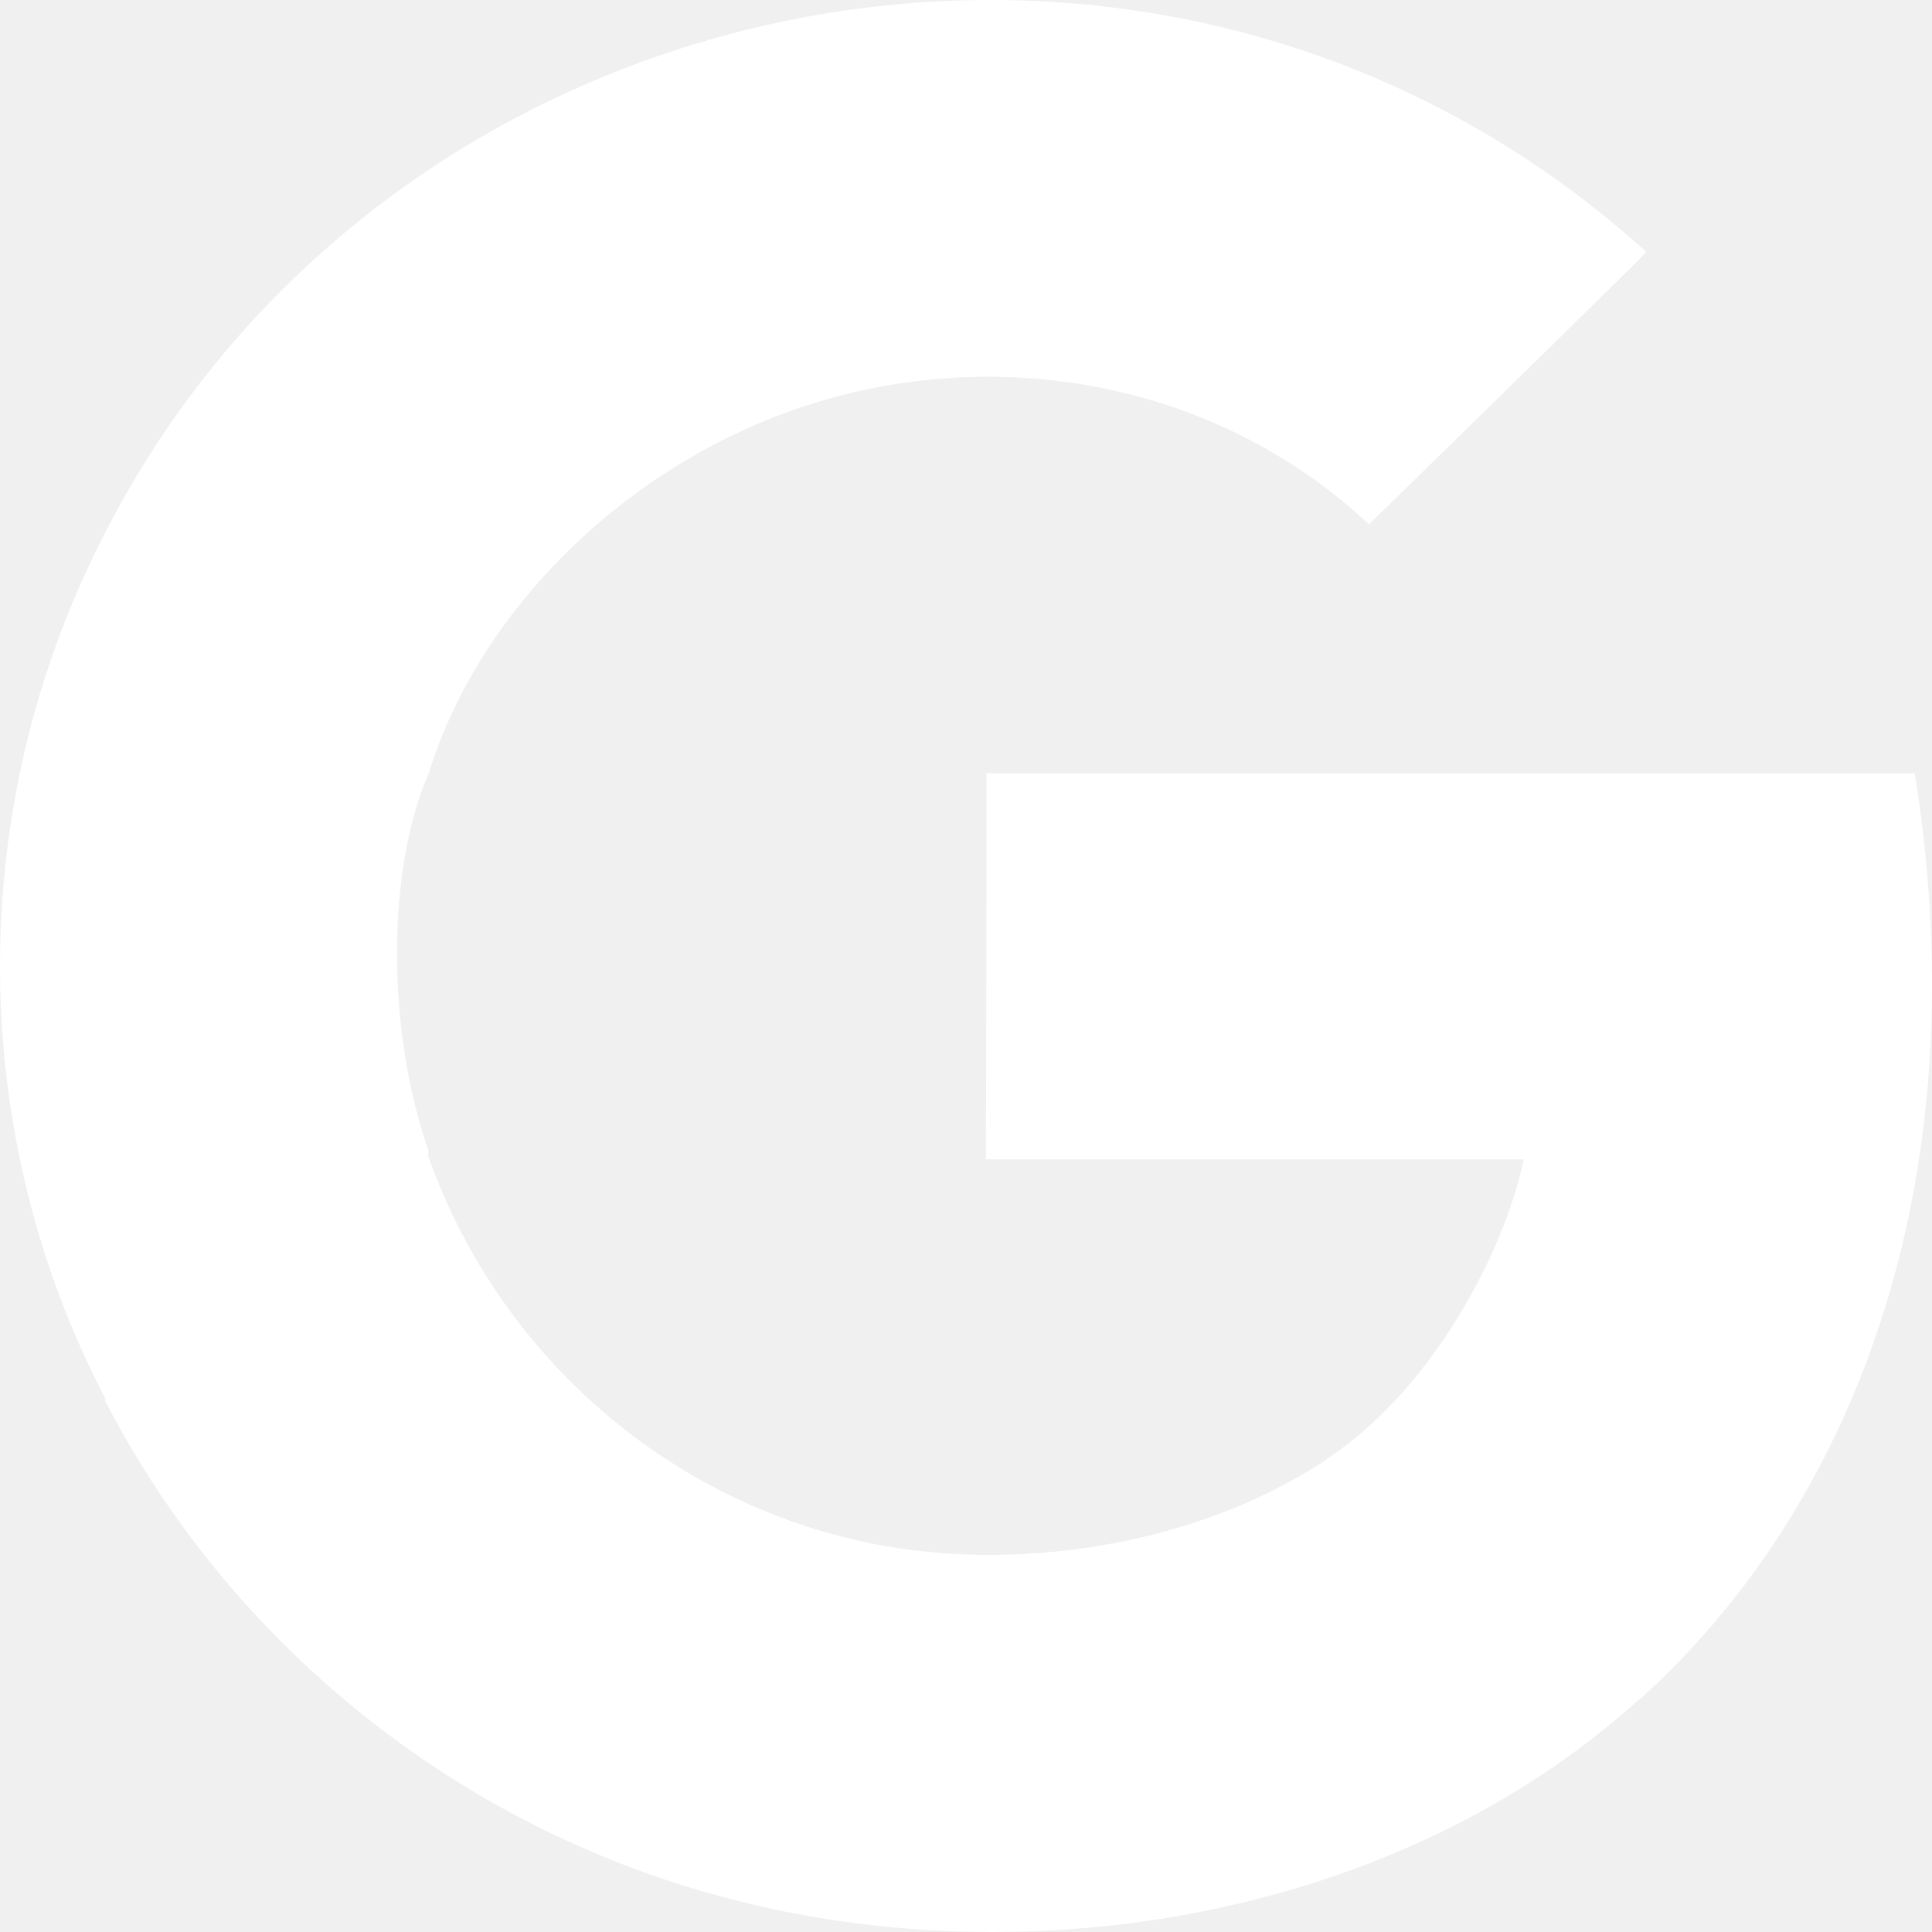
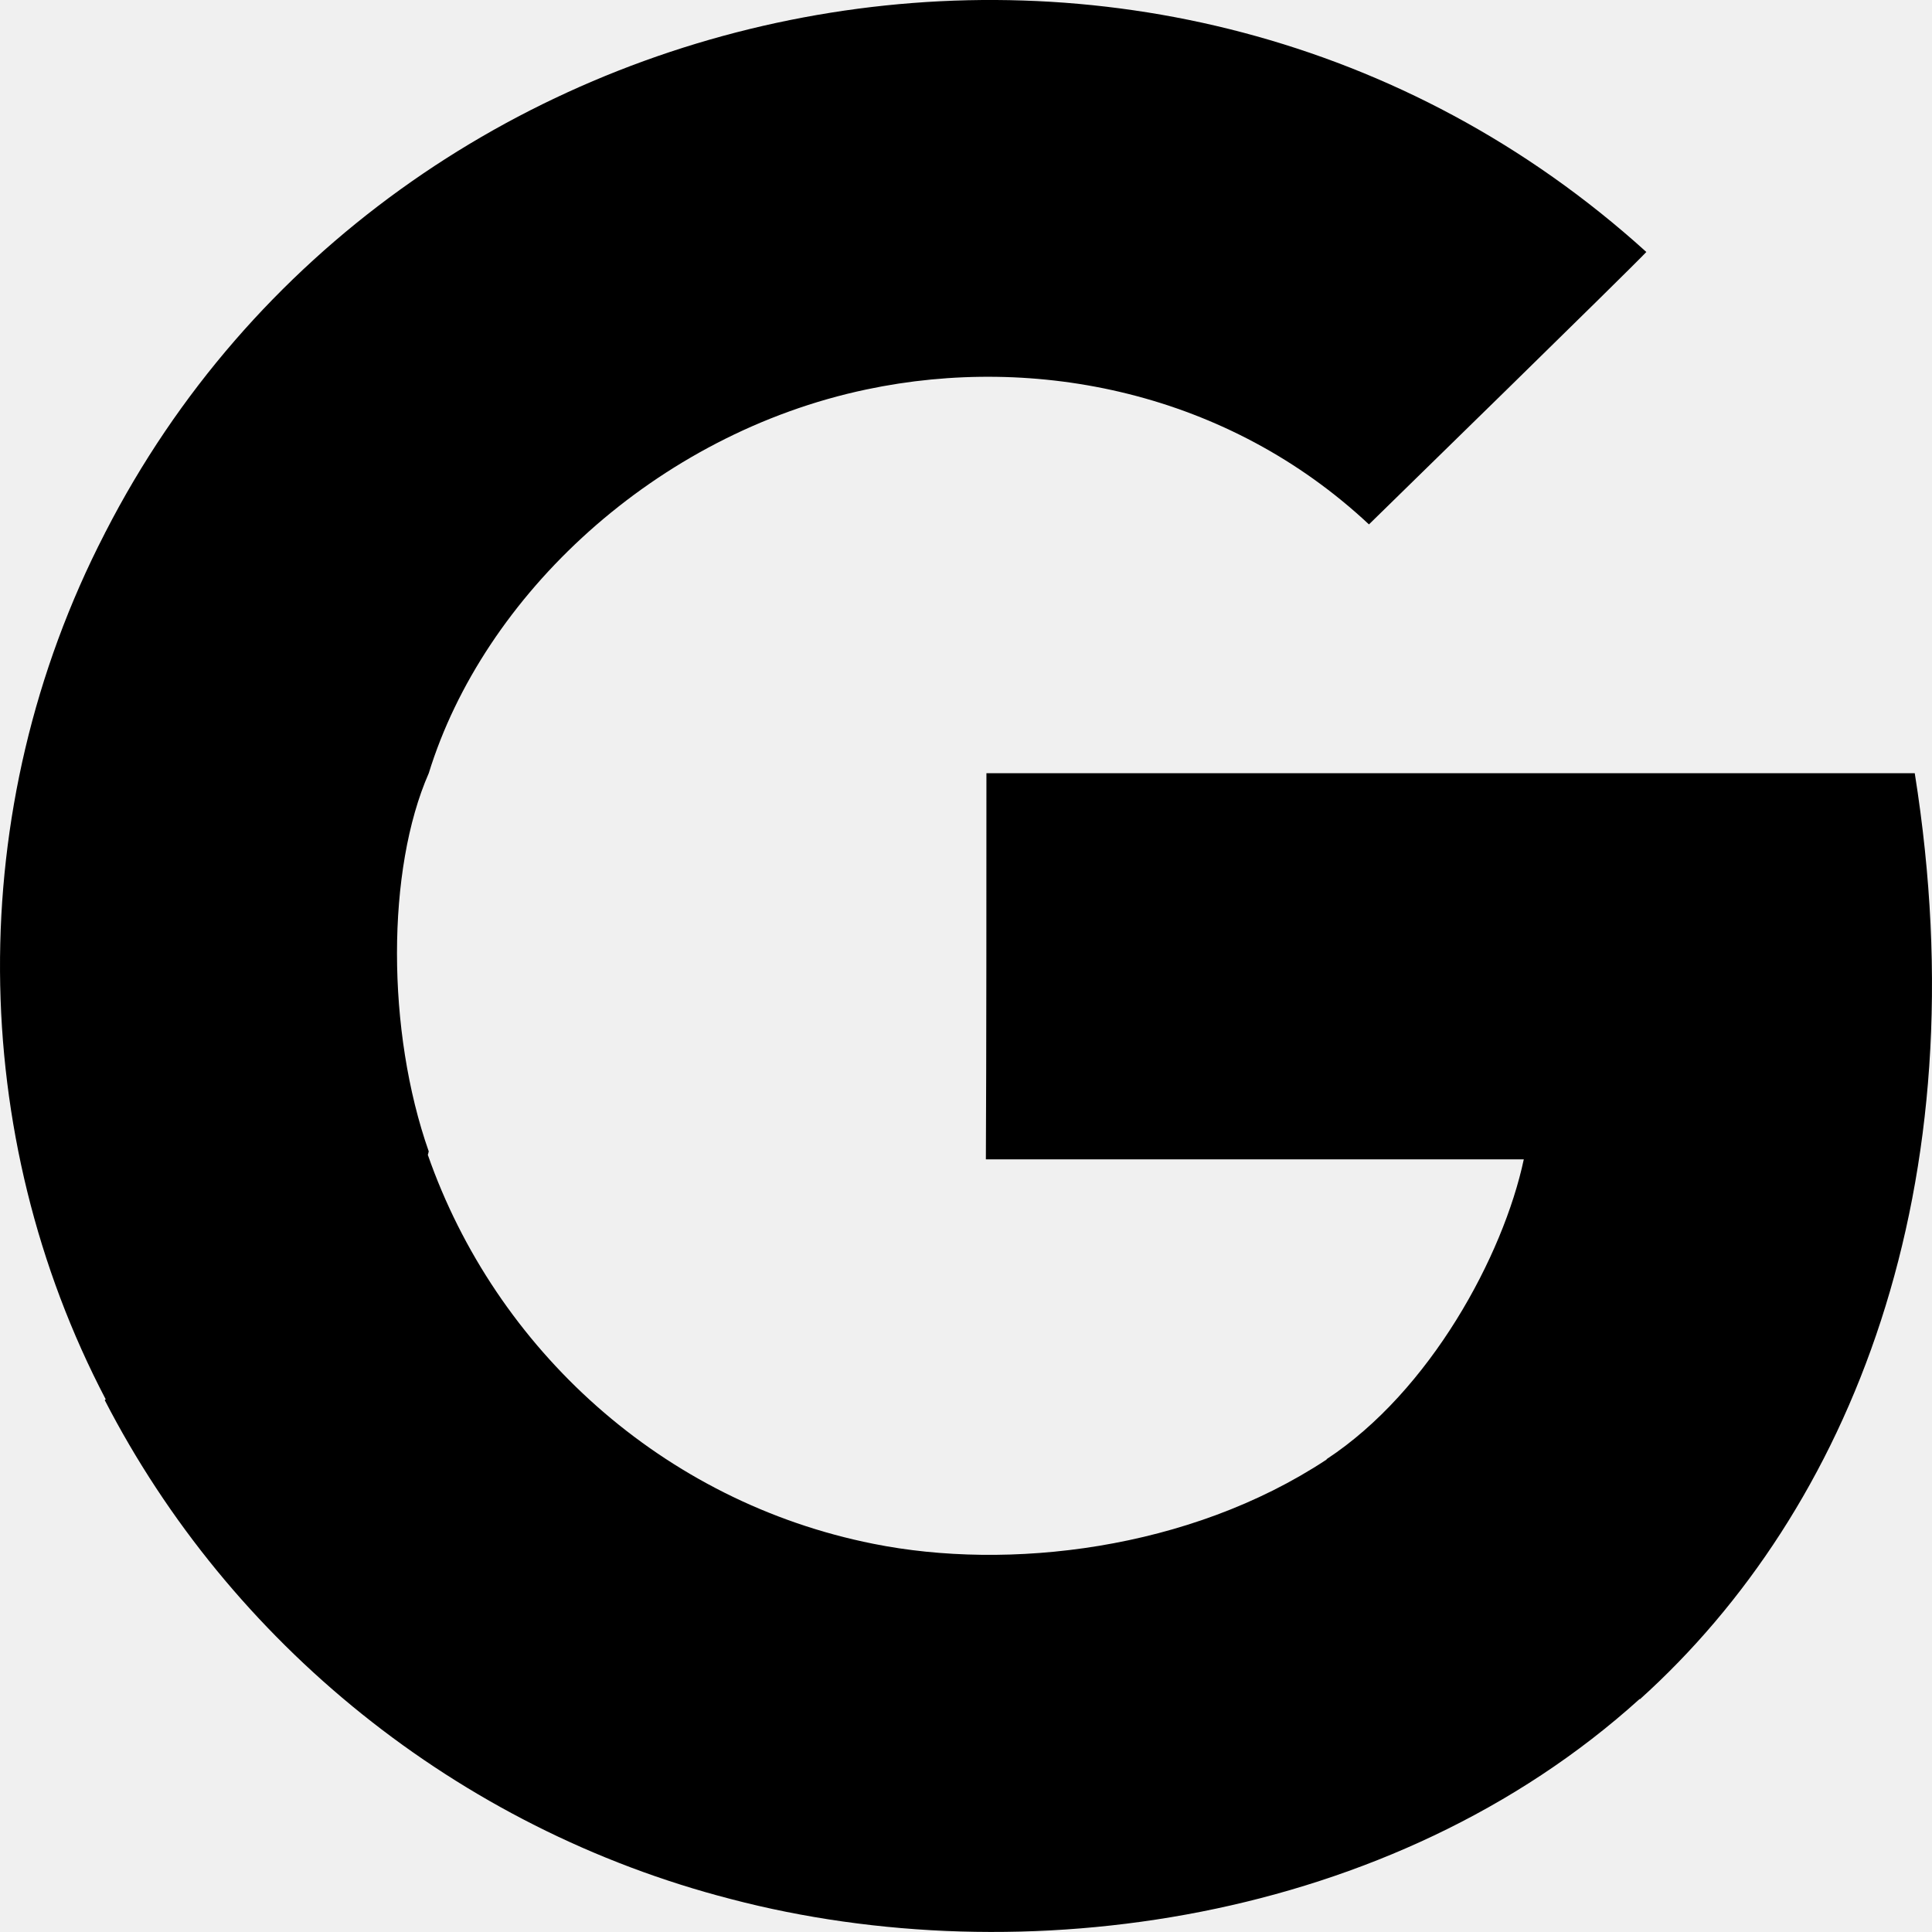
- <svg xmlns="http://www.w3.org/2000/svg" width="14" height="14" viewBox="0 0 14 14" fill="none">
-   <path fill-rule="evenodd" clip-rule="evenodd" d="M13.875 5.603H7.148C7.148 6.302 7.148 7.702 7.144 8.401H11.042C10.893 9.101 10.363 10.08 9.614 10.573C9.614 10.573 9.613 10.578 9.612 10.577C8.617 11.234 7.304 11.383 6.329 11.187C4.801 10.883 3.591 9.775 3.1 8.368C3.103 8.365 3.105 8.346 3.107 8.344C2.8 7.471 2.8 6.302 3.107 5.603H3.107C3.503 4.317 4.749 3.144 6.279 2.822C7.51 2.562 8.898 2.844 9.92 3.8C10.056 3.667 11.8 1.964 11.93 1.826C8.441 -1.335 2.854 -0.223 0.763 3.858H0.762C0.762 3.858 0.763 3.858 0.759 3.866C-0.275 5.87 -0.233 8.232 0.766 10.14C0.763 10.143 0.761 10.144 0.759 10.146C1.664 11.902 3.31 13.249 5.295 13.761C7.402 14.314 10.085 13.936 11.882 12.311C11.882 12.312 11.883 12.313 11.884 12.313C13.406 10.942 14.354 8.606 13.875 5.603Z" fill="white" />
+ <svg xmlns="http://www.w3.org/2000/svg" width="14" height="14" viewBox="0 0 14 14" fill="currentColor">
+   <path fill-rule="evenodd" clip-rule="evenodd" d="M13.875 5.603H7.148C7.148 6.302 7.148 7.702 7.144 8.401H11.042C10.893 9.101 10.363 10.08 9.614 10.573C9.614 10.573 9.613 10.578 9.612 10.577C8.617 11.234 7.304 11.383 6.329 11.187C4.801 10.883 3.591 9.775 3.1 8.368C3.103 8.365 3.105 8.346 3.107 8.344C2.8 7.471 2.8 6.302 3.107 5.603H3.107C3.503 4.317 4.749 3.144 6.279 2.822C7.51 2.562 8.898 2.844 9.92 3.8C10.056 3.667 11.8 1.964 11.93 1.826C8.441 -1.335 2.854 -0.223 0.763 3.858H0.762C0.762 3.858 0.763 3.858 0.759 3.866C-0.275 5.87 -0.233 8.232 0.766 10.14C0.763 10.143 0.761 10.144 0.759 10.146C1.664 11.902 3.31 13.249 5.295 13.761C7.402 14.314 10.085 13.936 11.882 12.311C11.882 12.312 11.883 12.313 11.884 12.313C13.406 10.942 14.354 8.606 13.875 5.603Z" fill="currentColor" />
</svg>
